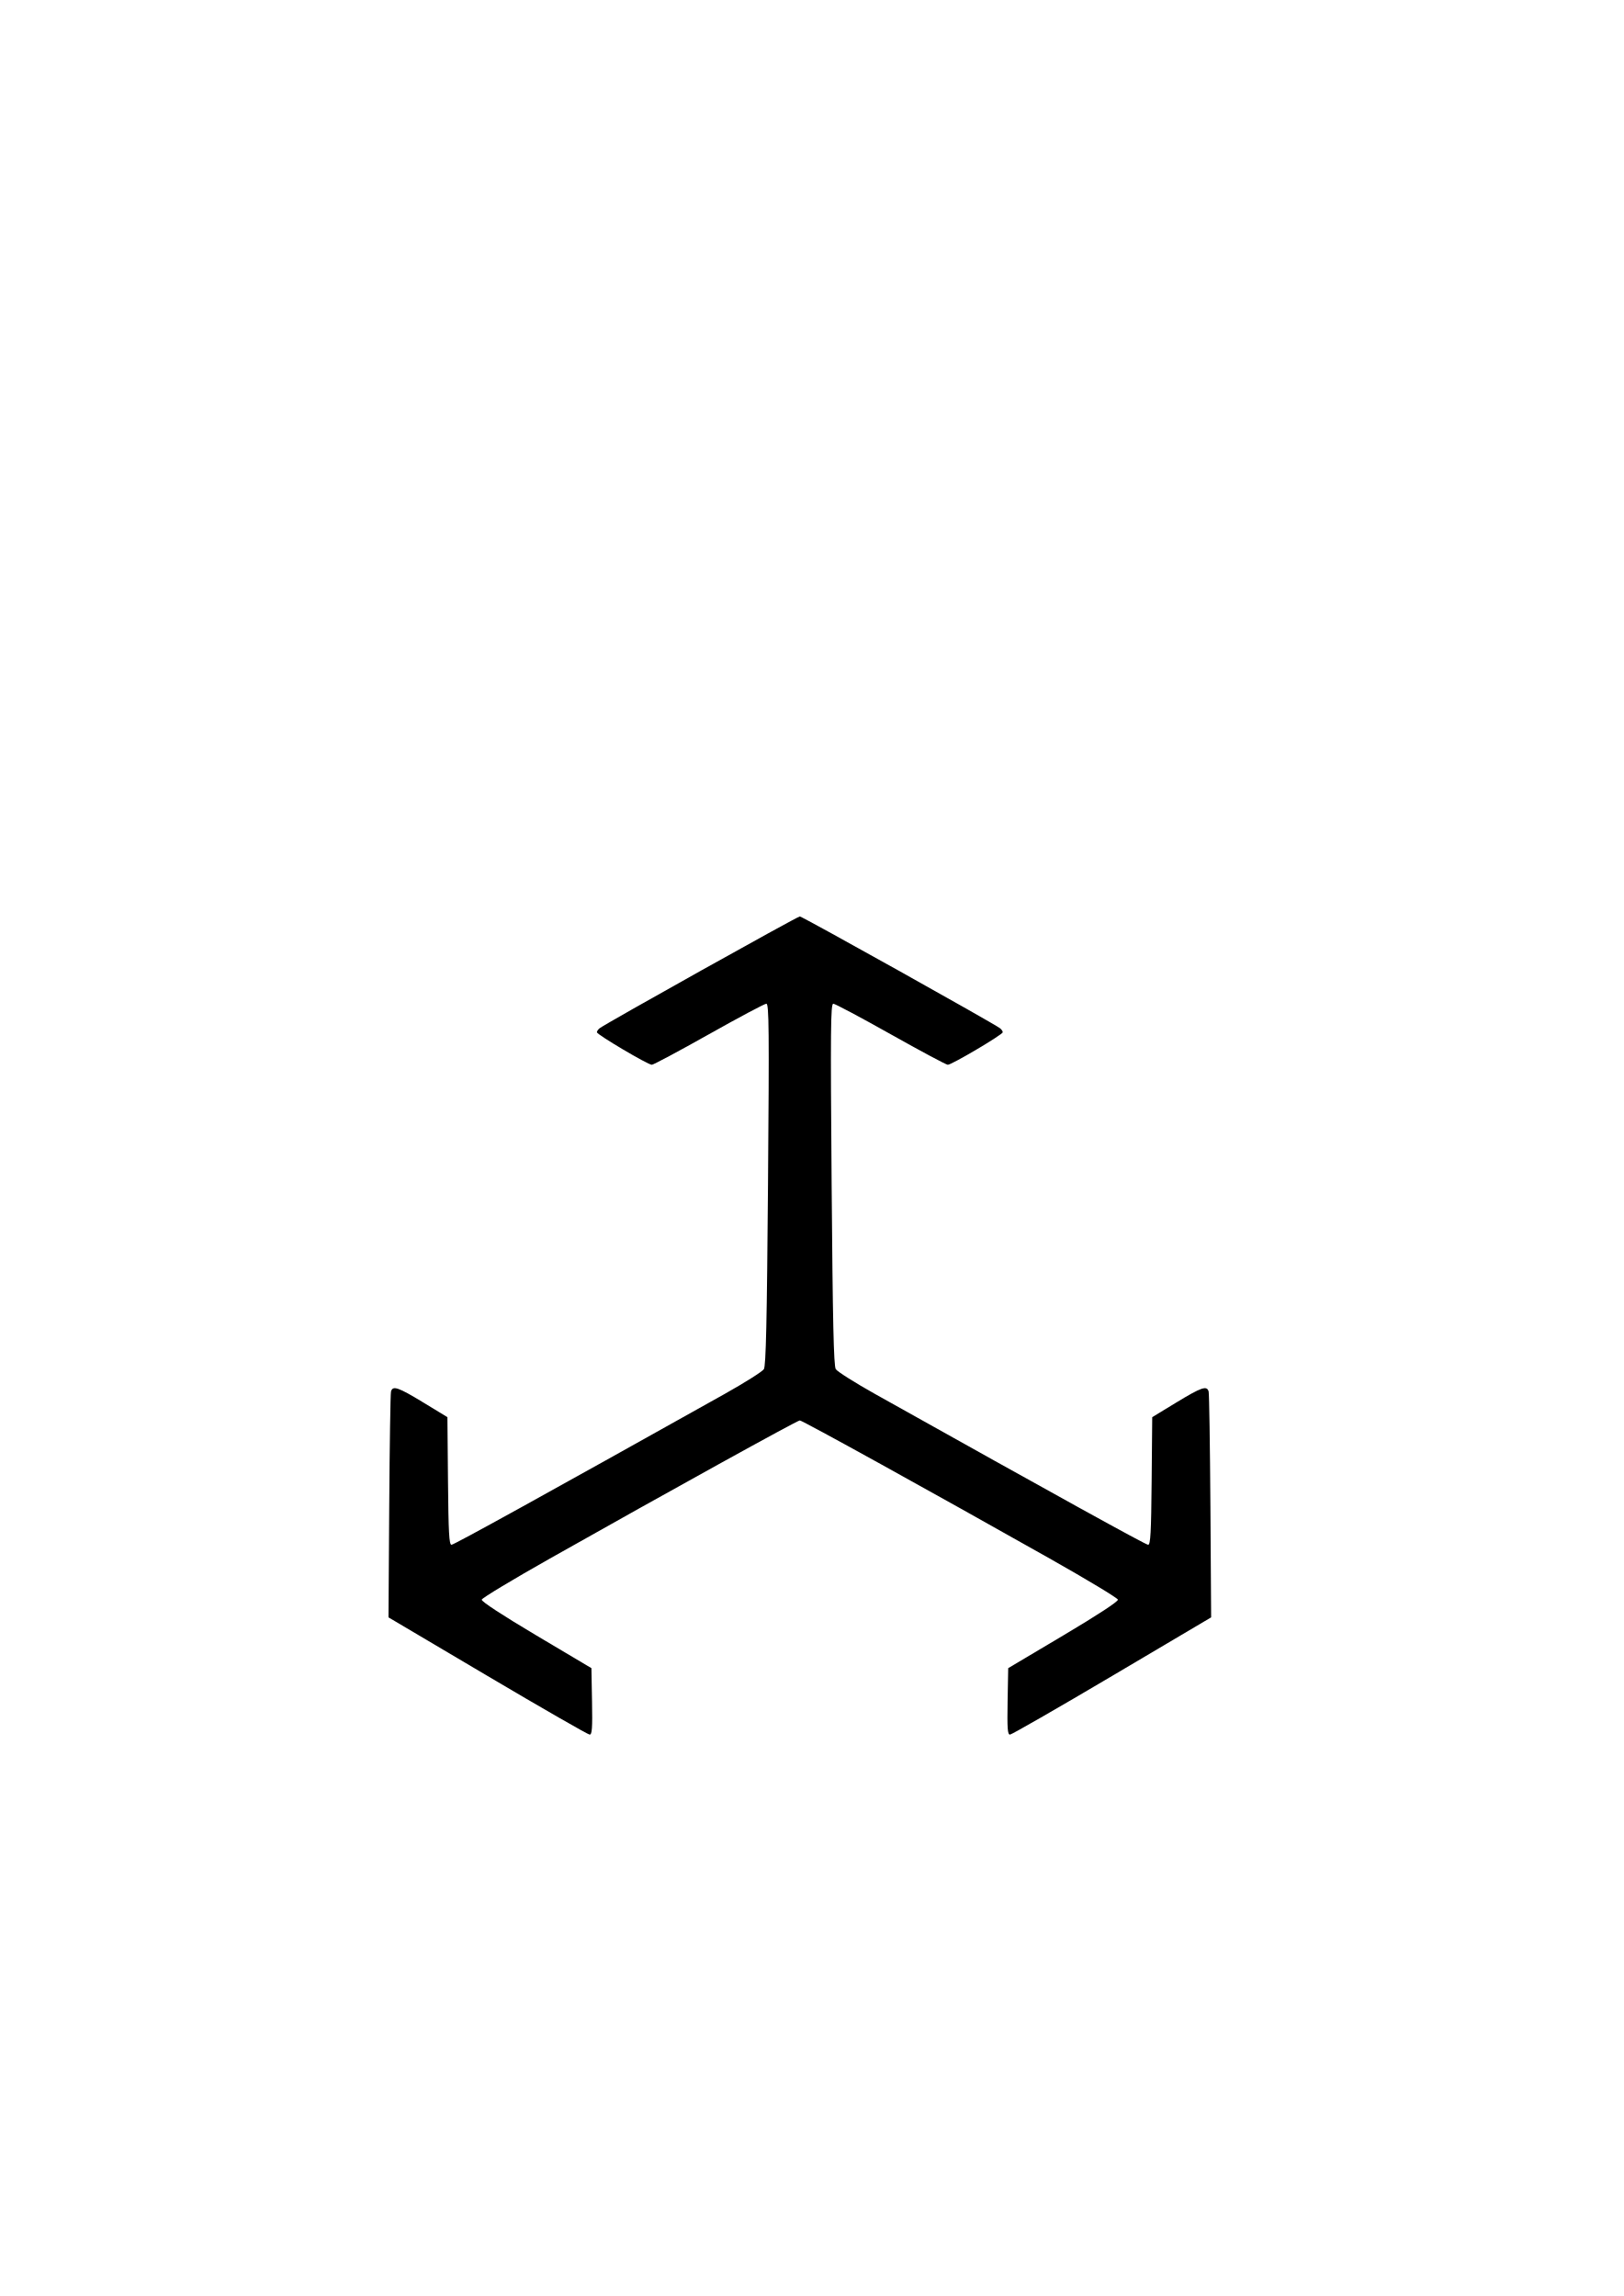
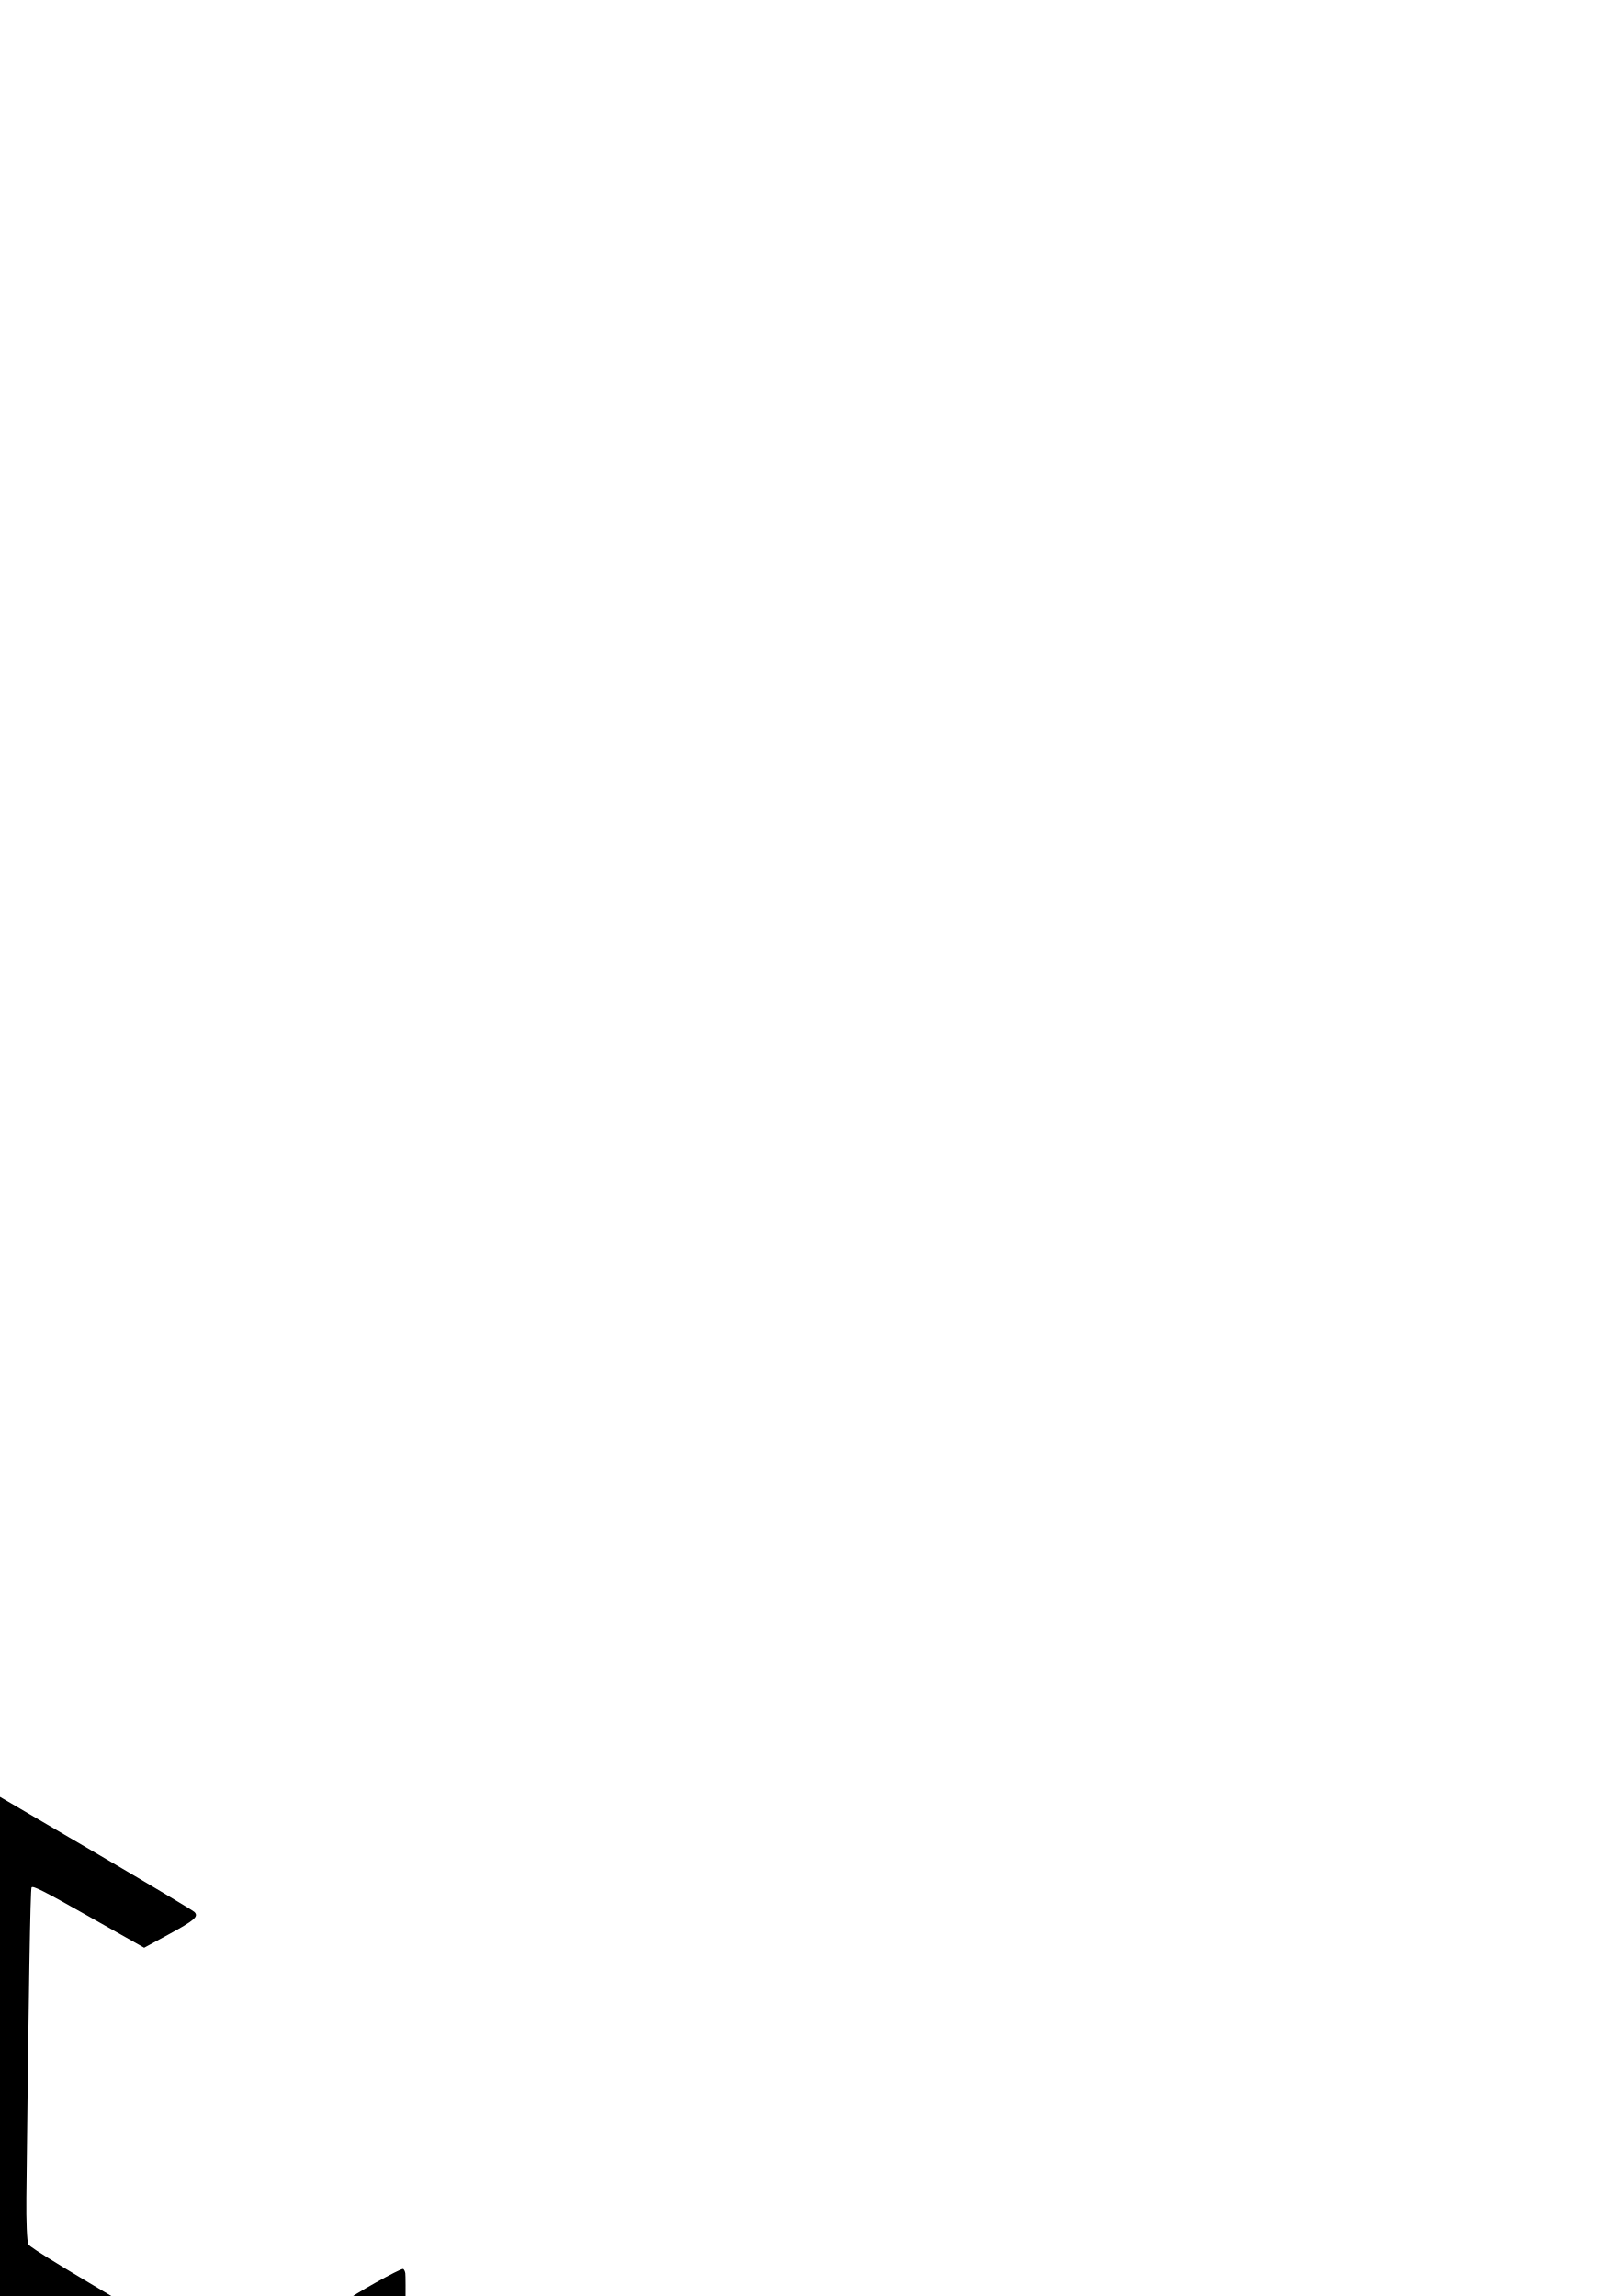
<svg xmlns="http://www.w3.org/2000/svg" width="744.094" height="1052.362" id="svg2998" version="1.1">
  <defs id="defs3000" />
  <g id="layer1">
-     <path style="fill:#000000" d="m 223.448,768.181 -45.413,-26.867 0.335,-50.883 c 0.184,-27.986 0.552,-51.67 0.817,-52.633 0.784,-2.842 3.245,-2.004 14.848,5.056 l 11,6.694 0.265,29.25 c 0.214,23.664 0.521,29.25 1.606,29.25 1.13,0 42.14,-22.648 125.019,-69.045 9.29,-5.2 17.45,-10.355 18.133,-11.455 0.95,-1.529 1.397,-21.494 1.897,-84.75 0.563,-71.13 0.455,-82.75 -0.766,-82.75 -0.781,0 -12.611,6.295 -26.288,13.989 -13.677,7.694 -25.459,13.994 -26.183,14 -1.77,0.015 -25.185,-13.842 -25.185,-14.905 0,-0.462 0.562,-1.285 1.25,-1.831 2.647,-2.099 90.64,-51.254 91.75,-51.254 1.11,0 89.103,49.155 91.75,51.254 0.688,0.545 1.25,1.369 1.25,1.831 0,1.063 -23.415,14.92 -25.185,14.905 -0.723,-0.006 -12.505,-6.306 -26.183,-14 -13.677,-7.694 -25.507,-13.989 -26.288,-13.989 -1.221,0 -1.328,11.62 -0.766,82.75 0.5,63.256 0.947,83.221 1.897,84.75 0.684,1.1 8.844,6.255 18.133,11.455 82.879,46.396 123.889,69.045 125.019,69.045 1.085,0 1.392,-5.586 1.606,-29.25 l 0.265,-29.25 11,-6.694 c 11.603,-7.061 14.064,-7.899 14.848,-5.056 0.265,0.963 0.633,24.647 0.817,52.633 l 0.335,50.883 -45.413,26.867 c -24.977,14.777 -46.026,26.867 -46.776,26.867 -1.103,0 -1.311,-2.903 -1.087,-15.23 l 0.276,-15.23 25.276,-15.018 c 15.581,-9.258 25.17,-15.539 25,-16.377 -0.152,-0.747 -14.226,-9.233 -31.276,-18.857 -54.707,-30.88 -113.34,-63.288 -114.5,-63.288 -1.16,0 -59.793,32.409 -114.5,63.288 -17.05,9.624 -31.124,18.11 -31.276,18.857 -0.17,0.838 9.419,7.119 25,16.377 l 25.276,15.018 0.276,15.23 c 0.223,12.327 0.016,15.23 -1.087,15.23 -0.75,0 -21.799,-12.09 -46.776,-26.867 z" id="path4043" />
+     <path style="fill:#000000" d="M -46.136,850.07 0.017,823.6 43.916,849.329 c 24.145,14.151 44.473,26.311 45.175,27.021 2.072,2.097 0.122,3.797 -11.763,10.262 L 66.06,892.741 40.597,878.344 C 19.997,866.697 15.007,864.168 14.467,865.103 c -0.562,0.974 -1.344,47.625 -2.384,142.218 -0.117,10.603 0.289,20.21 0.902,21.348 0.852,1.583 17.92,11.95 72.452,44.01 61.321,36.05 71.437,41.767 72.044,40.715 0.389,-0.673 0.82,-14.011 0.96,-29.64 0.139,-15.629 0.543,-28.928 0.897,-29.554 0.868,-1.533 24.513,-14.774 25.434,-14.243 0.4,0.231 0.833,1.127 0.964,1.992 0.501,3.329 -0.692,103.707 -1.245,104.663 -0.552,0.957 -86.885,52.179 -90.019,53.41 -0.814,0.32 -1.807,0.392 -2.207,0.161 -0.92,-0.531 -1.275,-27.63 -0.382,-29.148 0.365,-0.62 11.681,-7.619 25.146,-15.554 13.465,-7.935 24.8,-14.978 25.189,-15.651 0.607,-1.052 -9.402,-6.954 -71.283,-42.035 -55.03,-31.197 -72.543,-40.794 -74.339,-40.74 -1.293,0.039 -9.815,4.491 -18.939,9.893 -81.4,48.197 -121.41,72.199 -121.972,73.173 -0.54,0.935 4.145,3.992 24.532,16.009 l 25.199,14.853 0.326,12.823 c 0.344,13.526 -0.154,16.064 -3.006,15.319 -0.966,-0.253 -21.66,-11.778 -45.988,-25.612 l -44.232,-25.153 -0.682,-52.554 c -0.375,-28.904 -0.377,-53.082 -0.004,-53.728 0.549,-0.951 3.166,0.323 13.73,6.679 l 13.052,7.853 0.435,29.282 c 0.268,18.051 0.939,29.452 1.749,29.724 0.722,0.243 15.071,-7.638 31.885,-17.513 53.951,-31.686 111.178,-65.99 111.756,-66.99 0.577,-1 1.671,-67.712 2.137,-130.278 0.145,-19.499 -0.204,-35.866 -0.776,-36.37 -0.641,-0.565 -10.85,4.554 -26.616,13.347 l -25.577,14.264 -13.327,-7.377 c -10.787,-5.971 -13.198,-7.601 -12.649,-8.552 -0.041,0.071 20.898,-12.016 46.118,-26.144 z" id="path4043" />
  </g>
</svg>
